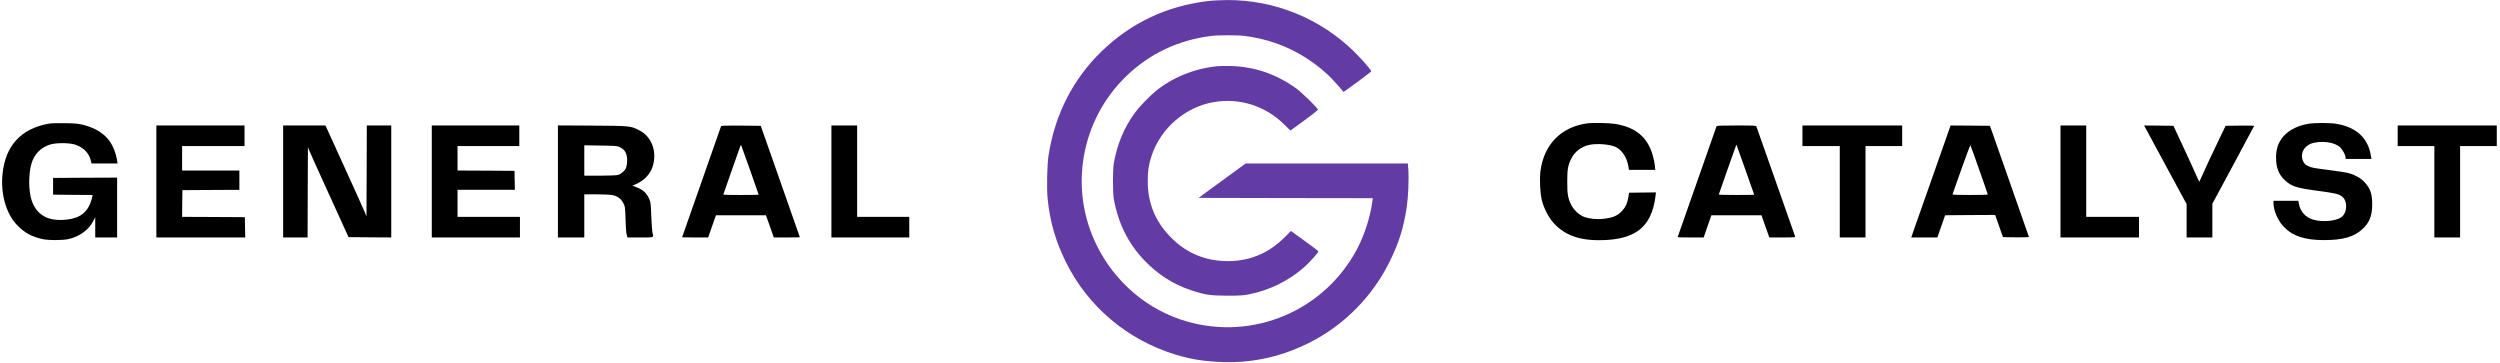
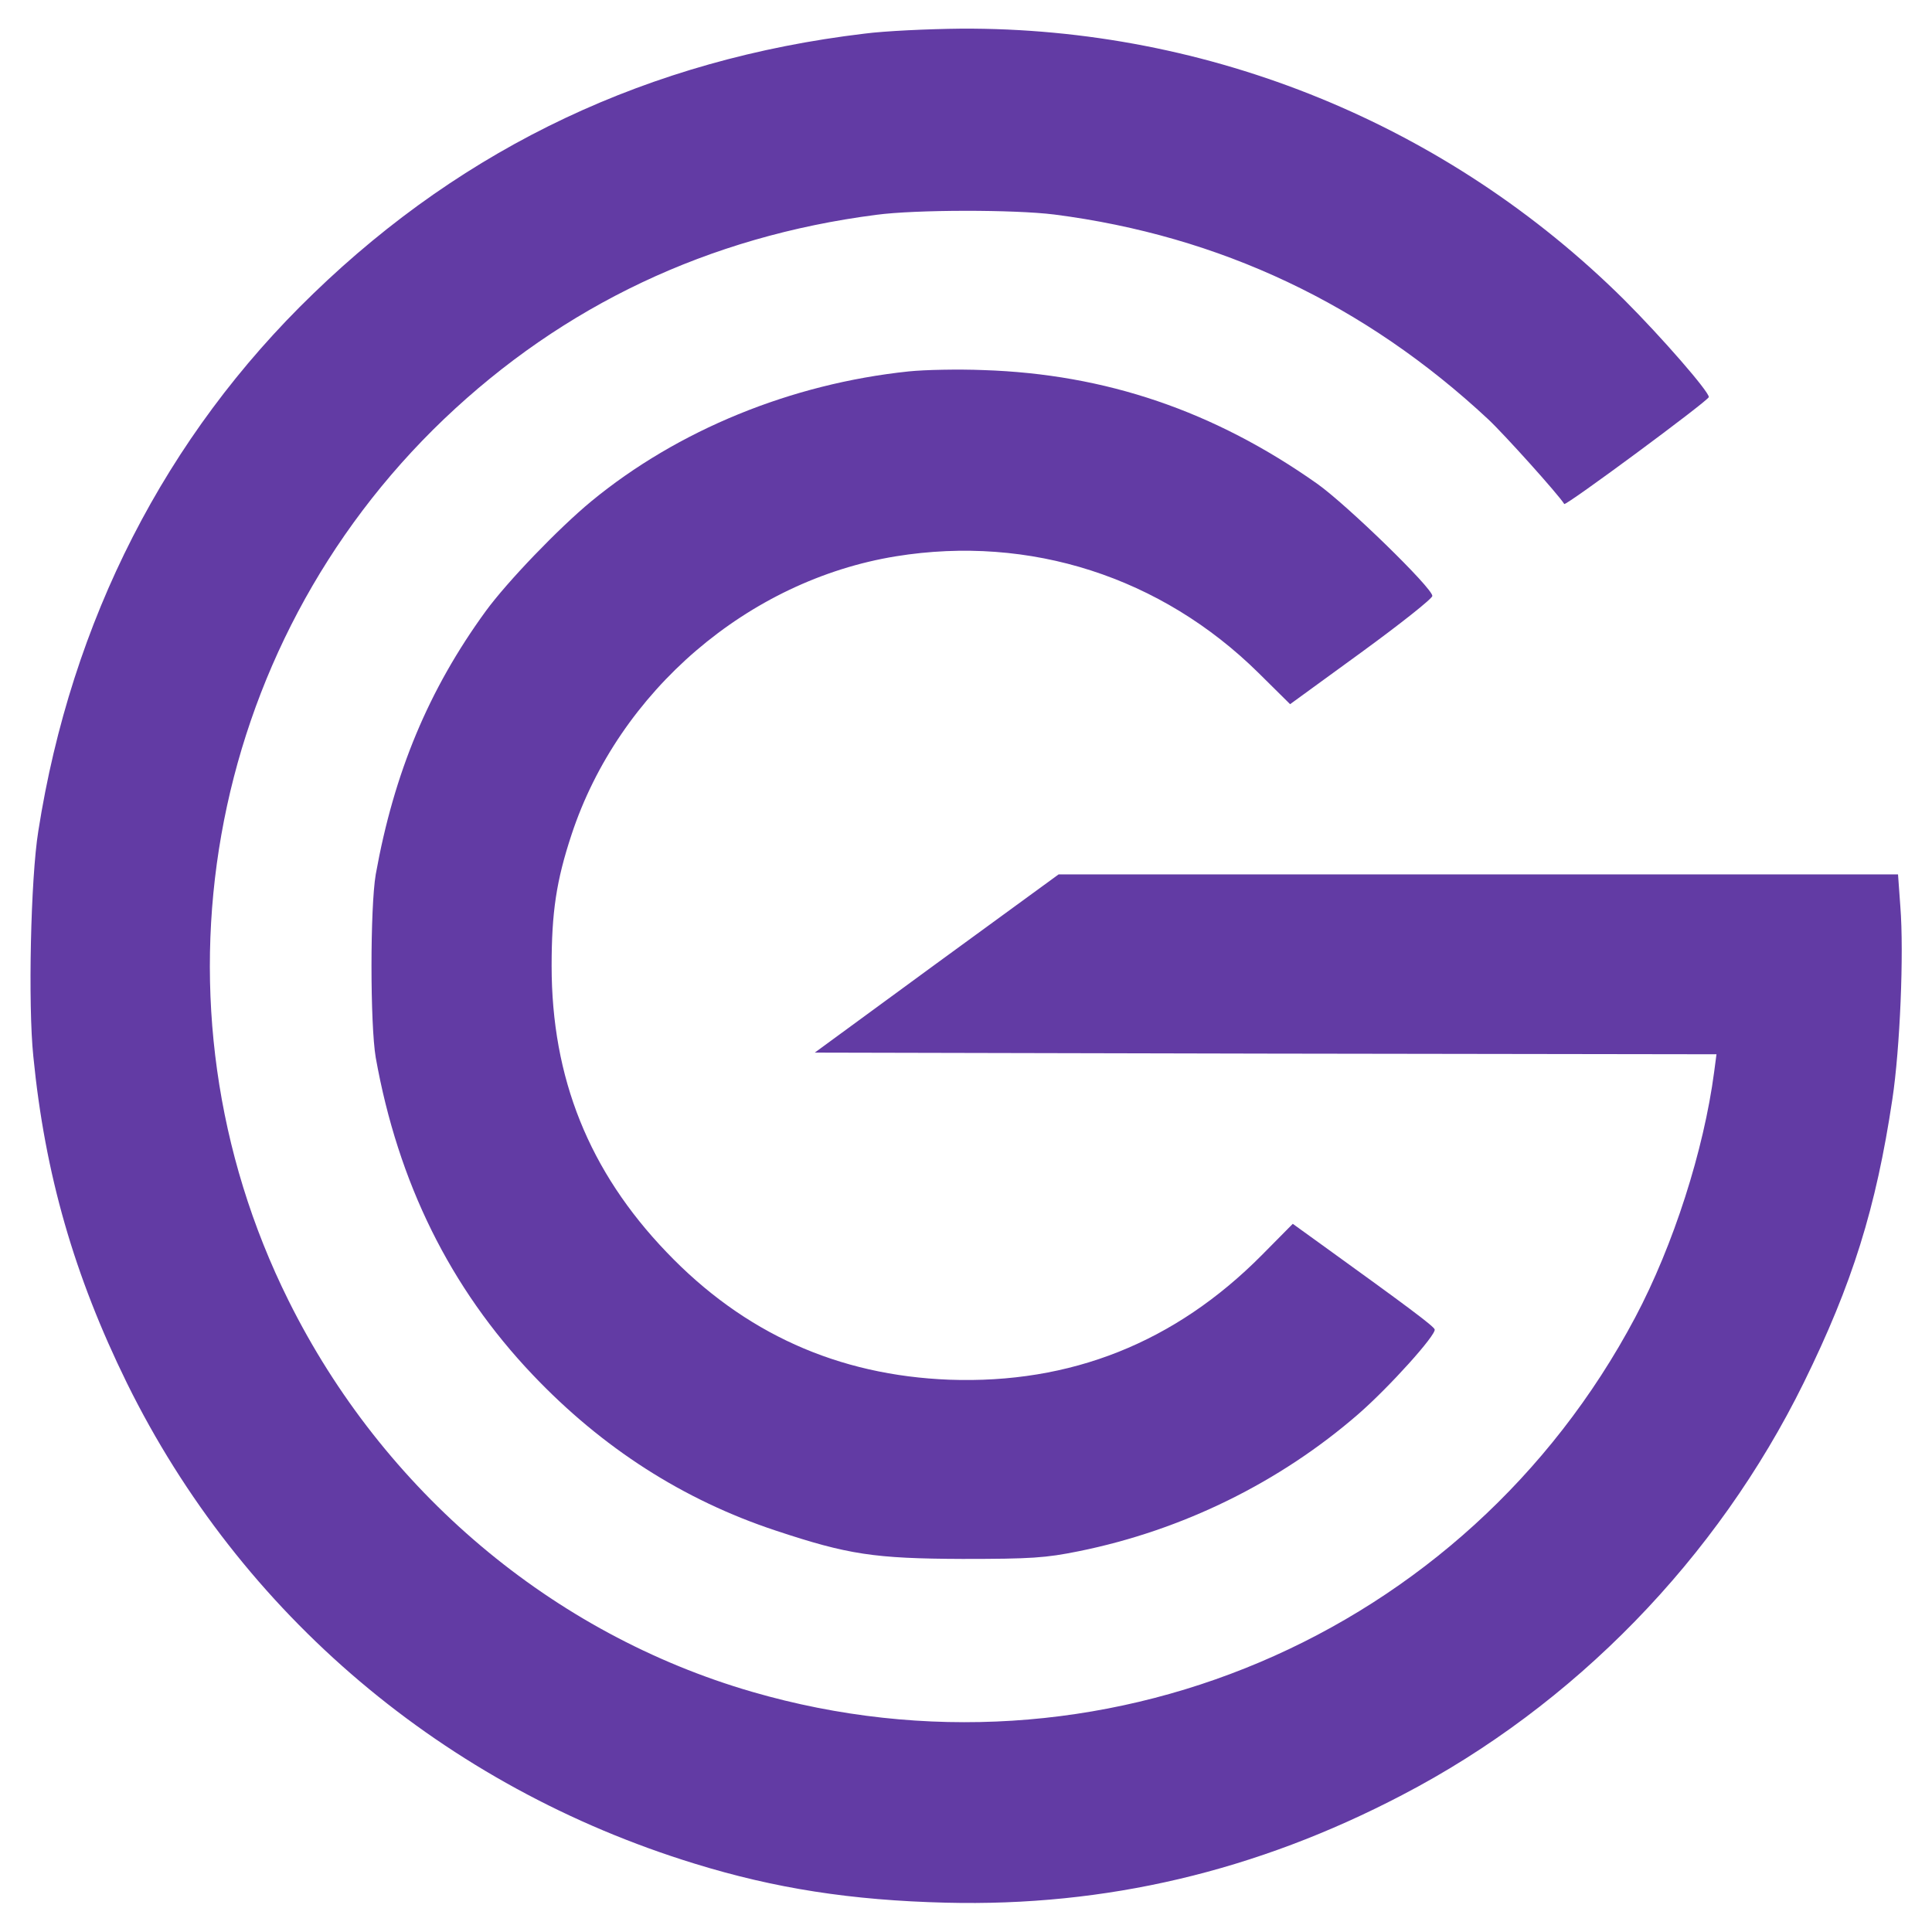
- <svg xmlns="http://www.w3.org/2000/svg" version="1.0" width="3885pt" height="563pt" viewBox="0 0 3885 563" preserveAspectRatio="xMidYMid meet">
+ <svg xmlns="http://www.w3.org/2000/svg" viewBox="1618 0 580 563" width="256" height="256" version="1.0" preserveAspectRatio="xMidYMid meet">
  <g transform="translate(0,563) scale(0.1,-0.1)" fill="#000000" stroke="none">
    <path d="M744 3706 c-423 -81 -661 -344 -705 -781 -31 -304 54 -610 221 -787 113 -122 231 -187 402 -224 96 -20 300 -20 398 0 168 35 322 145 388 279 l32 62 0 -157 0 -158 170 0 170 0 0 465 0 465 -497 -2 -498 -3 0 -130 0 -130 308 -3 307 -2 -6 -28 c-34 -155 -107 -257 -220 -309 -120 -55 -320 -68 -450 -28 -125 37 -222 135 -269 271 -53 153 -55 424 -4 588 43 142 145 245 284 289 98 30 299 30 394 -1 125 -41 214 -130 241 -242 l12 -50 202 0 203 0 -9 58 c-14 92 -57 204 -107 278 -86 126 -220 211 -408 261 -86 22 -123 26 -293 29 -135 2 -217 -1 -266 -10z" />
    <path d="M24665 3713 c-404 -55 -671 -326 -726 -739 -16 -124 -6 -345 21 -454 32 -129 108 -275 187 -360 188 -203 437 -281 821 -259 350 21 561 135 672 364 41 83 74 205 86 313 l7 62 -209 -2 -208 -3 -12 -71 c-15 -92 -42 -152 -94 -208 -73 -79 -140 -108 -289 -126 -103 -13 -221 -1 -307 31 -71 27 -157 106 -194 179 -54 107 -65 167 -65 365 0 198 11 258 65 365 53 105 157 183 278 209 123 26 330 8 416 -36 93 -48 167 -161 189 -289 l11 -64 204 0 205 0 -7 69 c-3 37 -17 108 -32 157 -82 283 -266 437 -586 489 -86 14 -353 19 -433 8z" />
    <path d="M35857 3704 c-177 -32 -329 -120 -405 -234 -59 -88 -82 -169 -82 -290 0 -156 41 -262 138 -352 101 -94 179 -119 508 -163 268 -36 323 -48 376 -86 95 -68 88 -260 -11 -327 -91 -60 -301 -77 -437 -34 -121 37 -200 128 -220 251 l-7 41 -193 0 -194 0 0 -37 c1 -114 65 -265 153 -360 143 -152 327 -214 637 -214 289 0 465 51 595 173 107 100 149 206 149 383 0 165 -30 250 -123 348 -58 61 -144 110 -240 136 -40 11 -186 34 -325 51 -215 27 -259 35 -306 58 -44 21 -60 36 -77 72 -54 105 -3 226 115 276 62 26 174 36 258 24 91 -12 157 -39 203 -83 37 -35 81 -119 81 -154 l0 -23 201 0 201 0 -7 43 c-43 279 -222 448 -532 502 -107 19 -350 18 -456 -1z" />
    <path d="M2430 2810 l0 -870 690 0 691 0 -3 158 -3 157 -488 3 -487 2 2 208 3 207 443 3 442 2 0 150 0 150 -445 0 -445 0 0 190 0 190 485 0 485 0 0 160 0 160 -685 0 -685 0 0 -870z" />
    <path d="M4400 2810 l0 -870 190 0 190 0 2 703 3 702 19 -50 c11 -27 126 -284 257 -570 130 -286 263 -578 296 -650 l59 -130 332 -3 332 -2 0 870 0 870 -190 0 -190 0 -2 -707 -3 -708 -19 50 c-18 47 -123 280 -476 1053 l-142 312 -329 0 -329 0 0 -870z" />
    <path d="M6710 2810 l0 -870 685 0 685 0 0 160 0 160 -485 0 -485 0 0 210 0 210 445 0 446 0 -3 148 -3 147 -442 3 -443 2 0 190 0 190 480 0 480 0 0 160 0 160 -680 0 -680 0 0 -870z" />
    <path d="M8670 2811 l0 -871 205 0 205 0 0 335 0 335 189 0 c103 0 213 -5 242 -10 83 -16 138 -55 174 -124 29 -58 30 -63 36 -255 4 -108 9 -203 12 -211 3 -8 8 -27 11 -42 l6 -28 200 0 c224 0 210 -6 189 75 -5 22 -13 137 -18 255 -7 190 -10 221 -30 264 -43 99 -101 150 -213 192 -35 12 -56 23 -48 23 32 2 141 62 186 103 93 85 138 180 150 311 16 193 -76 367 -239 446 -133 65 -129 65 -719 69 l-538 3 0 -870z m960 533 c25 -12 58 -35 72 -52 47 -56 58 -170 27 -269 -13 -41 -77 -99 -126 -112 -22 -6 -140 -11 -280 -11 l-243 0 0 236 0 236 253 -4 c229 -3 256 -5 297 -24z" />
    <path d="M11205 3668 c-33 -92 -605 -1722 -605 -1725 0 -2 91 -3 203 -3 l202 0 60 173 61 172 389 0 388 0 61 -172 61 -173 203 0 c111 0 202 1 202 3 0 1 -137 391 -304 867 l-304 865 -306 3 c-240 2 -308 0 -311 -10z m450 -677 c74 -210 135 -384 135 -387 0 -2 -124 -4 -275 -4 -151 0 -275 2 -275 5 0 3 55 160 121 348 67 188 128 361 136 385 9 24 17 41 19 39 2 -2 65 -176 139 -386z" />
    <path d="M12920 2810 l0 -870 605 0 605 0 0 160 0 160 -405 0 -405 0 0 710 0 710 -200 0 -200 0 0 -870z" />
    <path d="M26675 3668 c-21 -56 -605 -1721 -605 -1724 0 -2 91 -4 203 -4 l202 0 60 173 60 172 389 0 389 0 61 -172 61 -173 203 0 c185 0 204 2 198 16 -4 9 -139 393 -300 853 -162 460 -297 844 -301 854 -7 16 -31 17 -311 17 -235 0 -306 -3 -309 -12z m449 -677 c75 -211 136 -386 136 -387 0 -2 -124 -4 -275 -4 -151 0 -275 3 -275 7 0 5 246 705 268 761 2 7 6 11 8 10 2 -2 64 -176 138 -387z" />
    <path d="M28010 3520 l0 -160 290 0 290 0 0 -710 0 -710 200 0 200 0 0 710 0 710 285 0 285 0 0 160 0 160 -775 0 -775 0 0 -160z" />
    <path d="M30292 3623 c-11 -32 -122 -348 -247 -703 -125 -355 -253 -720 -286 -812 l-58 -168 203 0 203 0 60 173 60 172 389 3 389 2 60 -172 61 -173 202 -3 c111 -1 202 1 202 5 -1 5 -137 395 -304 868 l-302 860 -306 3 -306 2 -20 -57z m466 -633 c73 -206 132 -378 132 -382 0 -5 -124 -8 -276 -8 -229 0 -275 2 -271 14 3 7 65 183 138 389 73 207 136 373 139 369 4 -4 66 -176 138 -382z" />
    <path d="M32020 2810 l0 -870 610 0 610 0 0 160 0 160 -410 0 -410 0 0 710 0 710 -200 0 -200 0 0 -870z" />
    <path d="M33331 3658 c7 -13 156 -288 331 -612 l318 -588 0 -259 0 -259 200 0 200 0 0 262 0 262 325 603 c179 332 325 606 325 608 0 3 -100 4 -222 3 l-222 -3 -144 -300 c-80 -165 -170 -360 -202 -433 -32 -73 -60 -135 -62 -137 -2 -2 -27 51 -56 118 -29 67 -119 264 -200 437 l-147 315 -228 3 -228 2 12 -22z" />
    <path d="M37260 3520 l0 -160 285 0 285 0 0 -710 0 -710 200 0 200 0 0 710 0 710 285 0 285 0 0 160 0 160 -770 0 -770 0 0 -160z" />
  </g>
  <g transform="translate(0,563) scale(0.1,-0.1)" fill="#623ba4" stroke="none">
    <path d="M18775 5614 c-645 -77 -1197 -338 -1654 -780 -444 -428 -727 -982 -826 -1614 -23 -142 -31 -522 -15 -676 35 -355 123 -659 281 -981 342 -694 953 -1212 1705 -1443 240 -74 469 -110 754 -117 479 -12 931 94 1369 323 517 269 946 710 1206 1238 146 297 217 524 266 851 23 152 35 438 24 578 l-7 97 -1260 0 -1260 0 -366 -267 -366 -268 1353 -3 1354 -2 -7 -53 c-31 -235 -122 -520 -237 -737 -509 -959 -1611 -1426 -2651 -1124 -600 174 -1108 603 -1392 1175 -441 887 -252 1959 467 2646 358 341 794 548 1297 613 119 16 415 16 535 1 498 -64 933 -270 1303 -615 47 -44 210 -225 228 -254 4 -7 434 311 434 321 0 17 -141 179 -254 292 -530 526 -1245 818 -1991 814 -99 -1 -229 -7 -290 -15z" />
    <path d="M18908 4600 c-353 -37 -693 -176 -953 -390 -98 -81 -252 -241 -317 -330 -171 -235 -275 -484 -330 -790 -17 -100 -17 -450 0 -550 67 -375 223 -691 471 -952 209 -220 452 -376 730 -468 217 -72 295 -84 561 -85 206 0 249 3 348 23 312 63 604 207 840 412 94 82 234 238 229 254 -3 10 -85 71 -329 247 l-97 70 -93 -94 c-261 -263 -574 -387 -938 -374 -335 13 -617 140 -849 383 -233 243 -345 523 -345 859 0 161 14 256 60 395 142 430 530 763 974 835 402 65 796 -62 1088 -350 l95 -94 213 155 c118 86 214 162 214 170 0 24 -257 274 -346 337 -309 218 -634 329 -1002 341 -75 3 -176 1 -224 -4z" />
  </g>
</svg>
